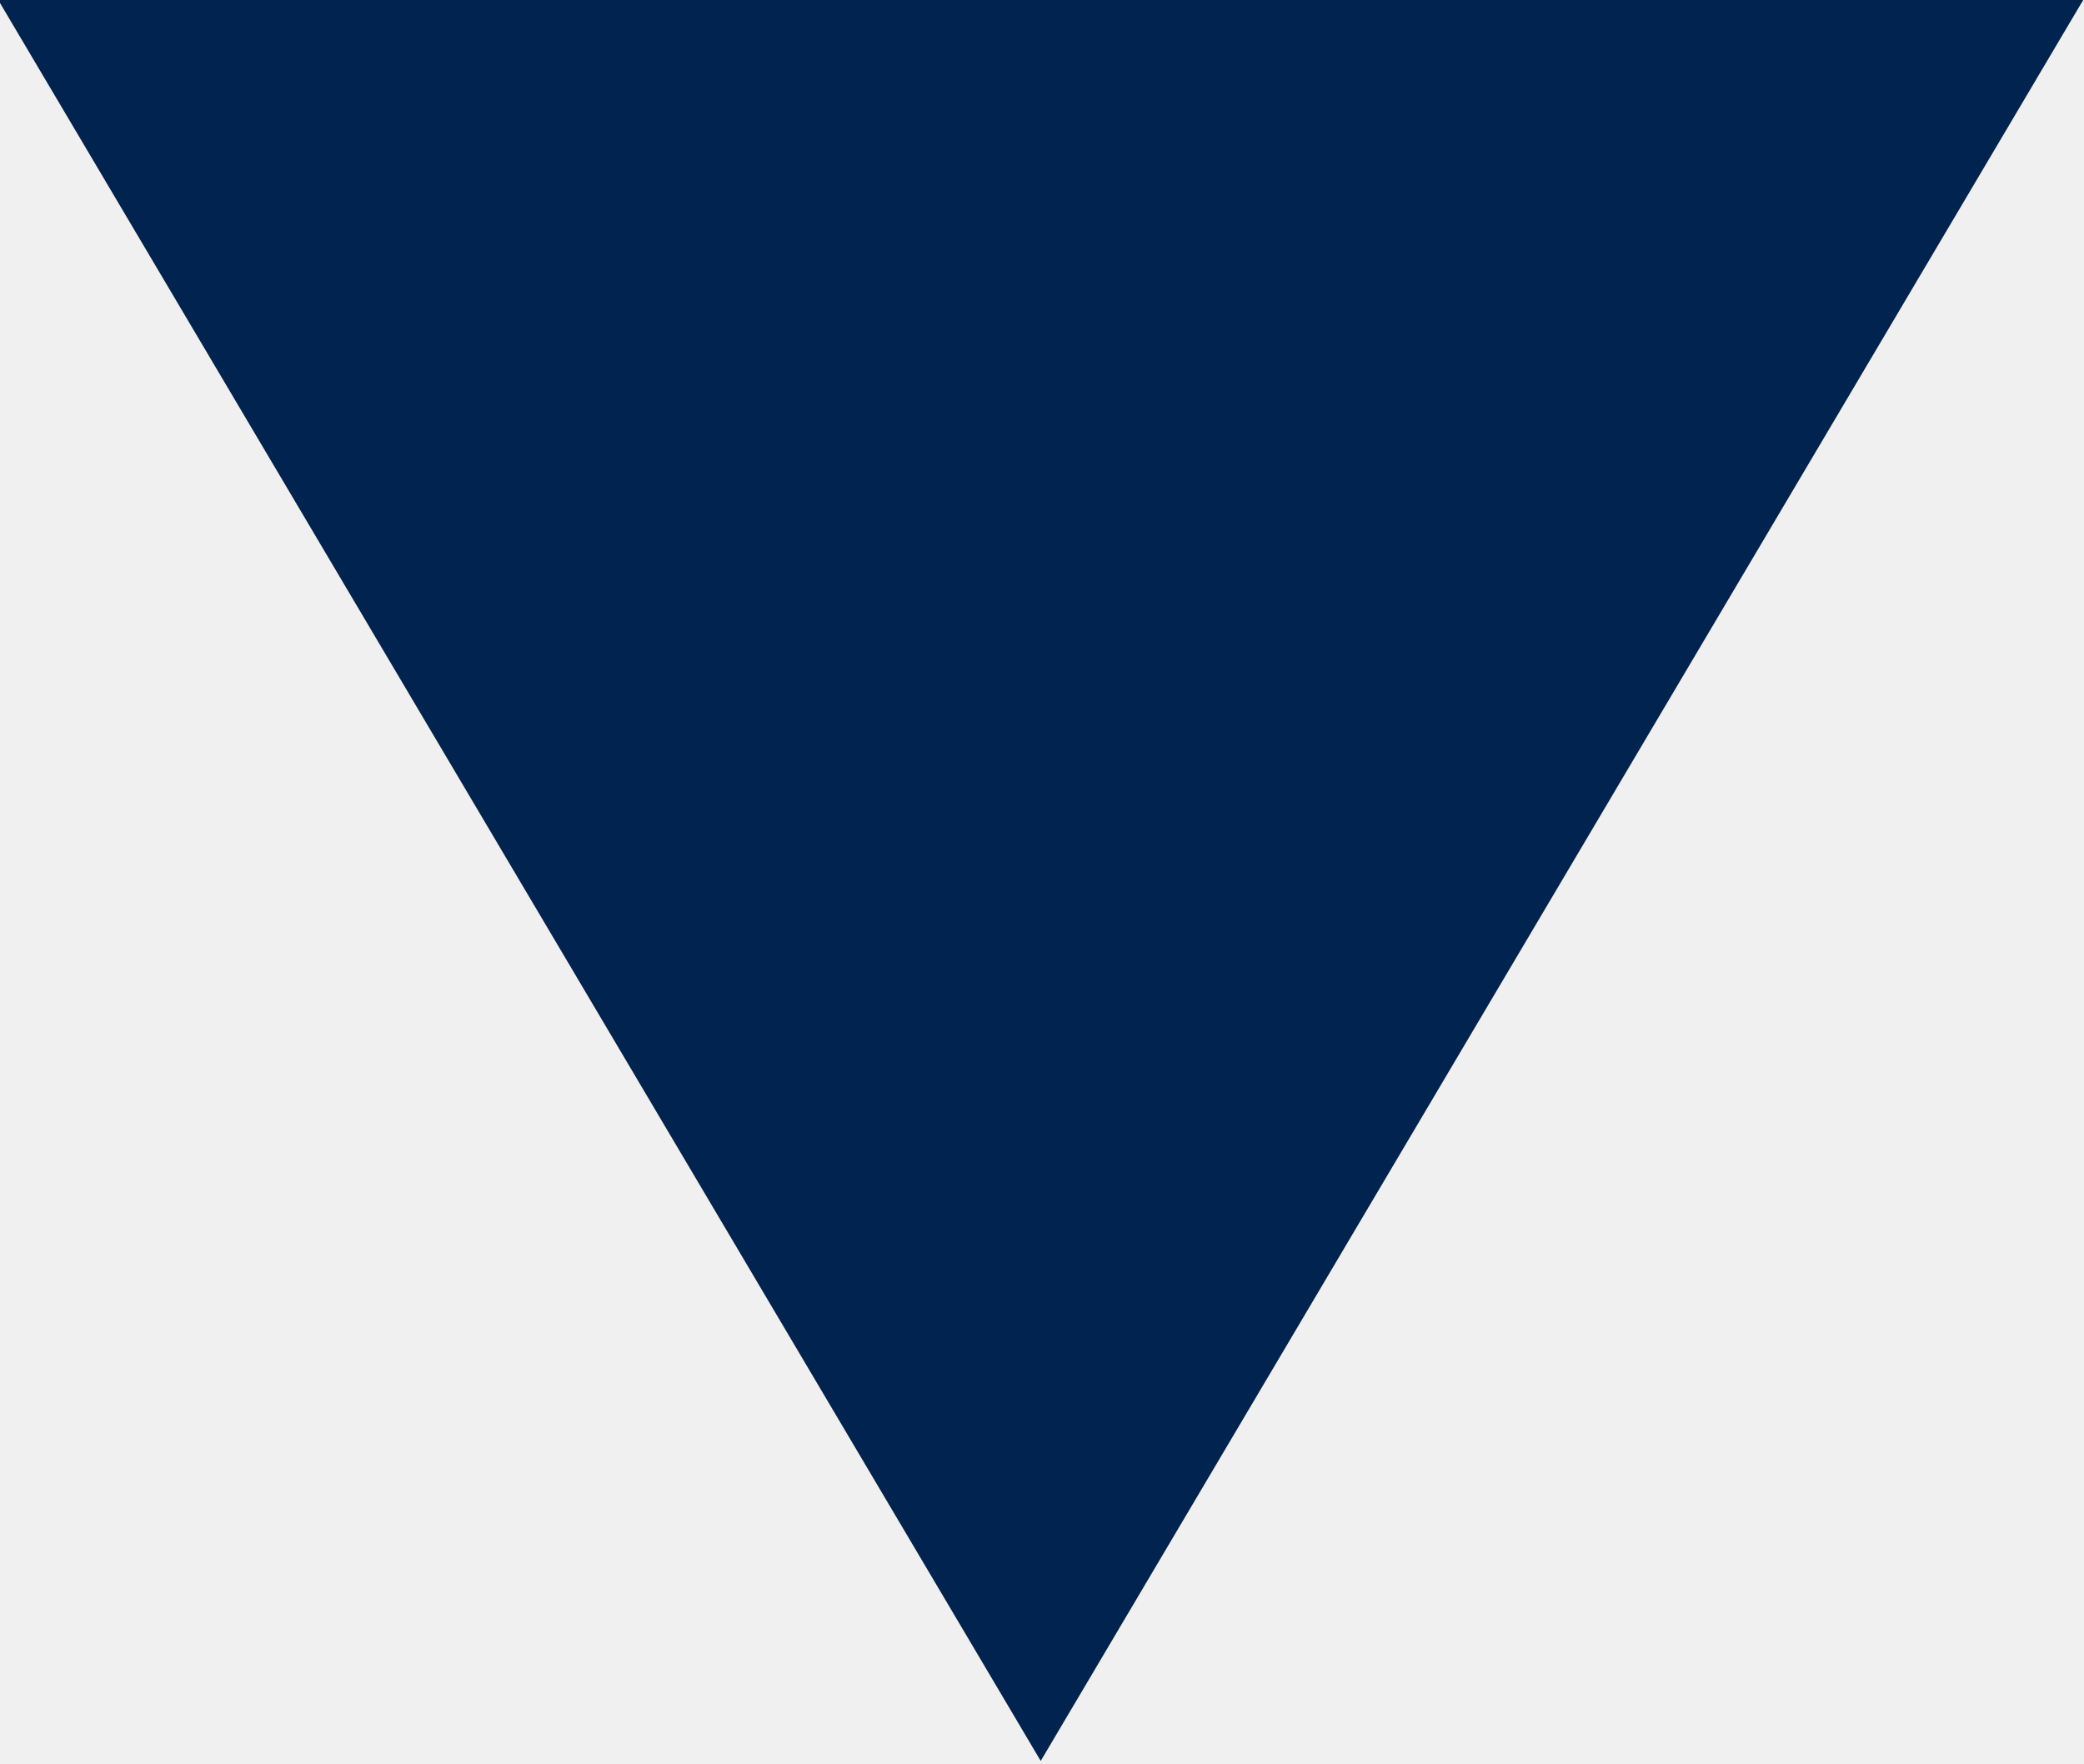
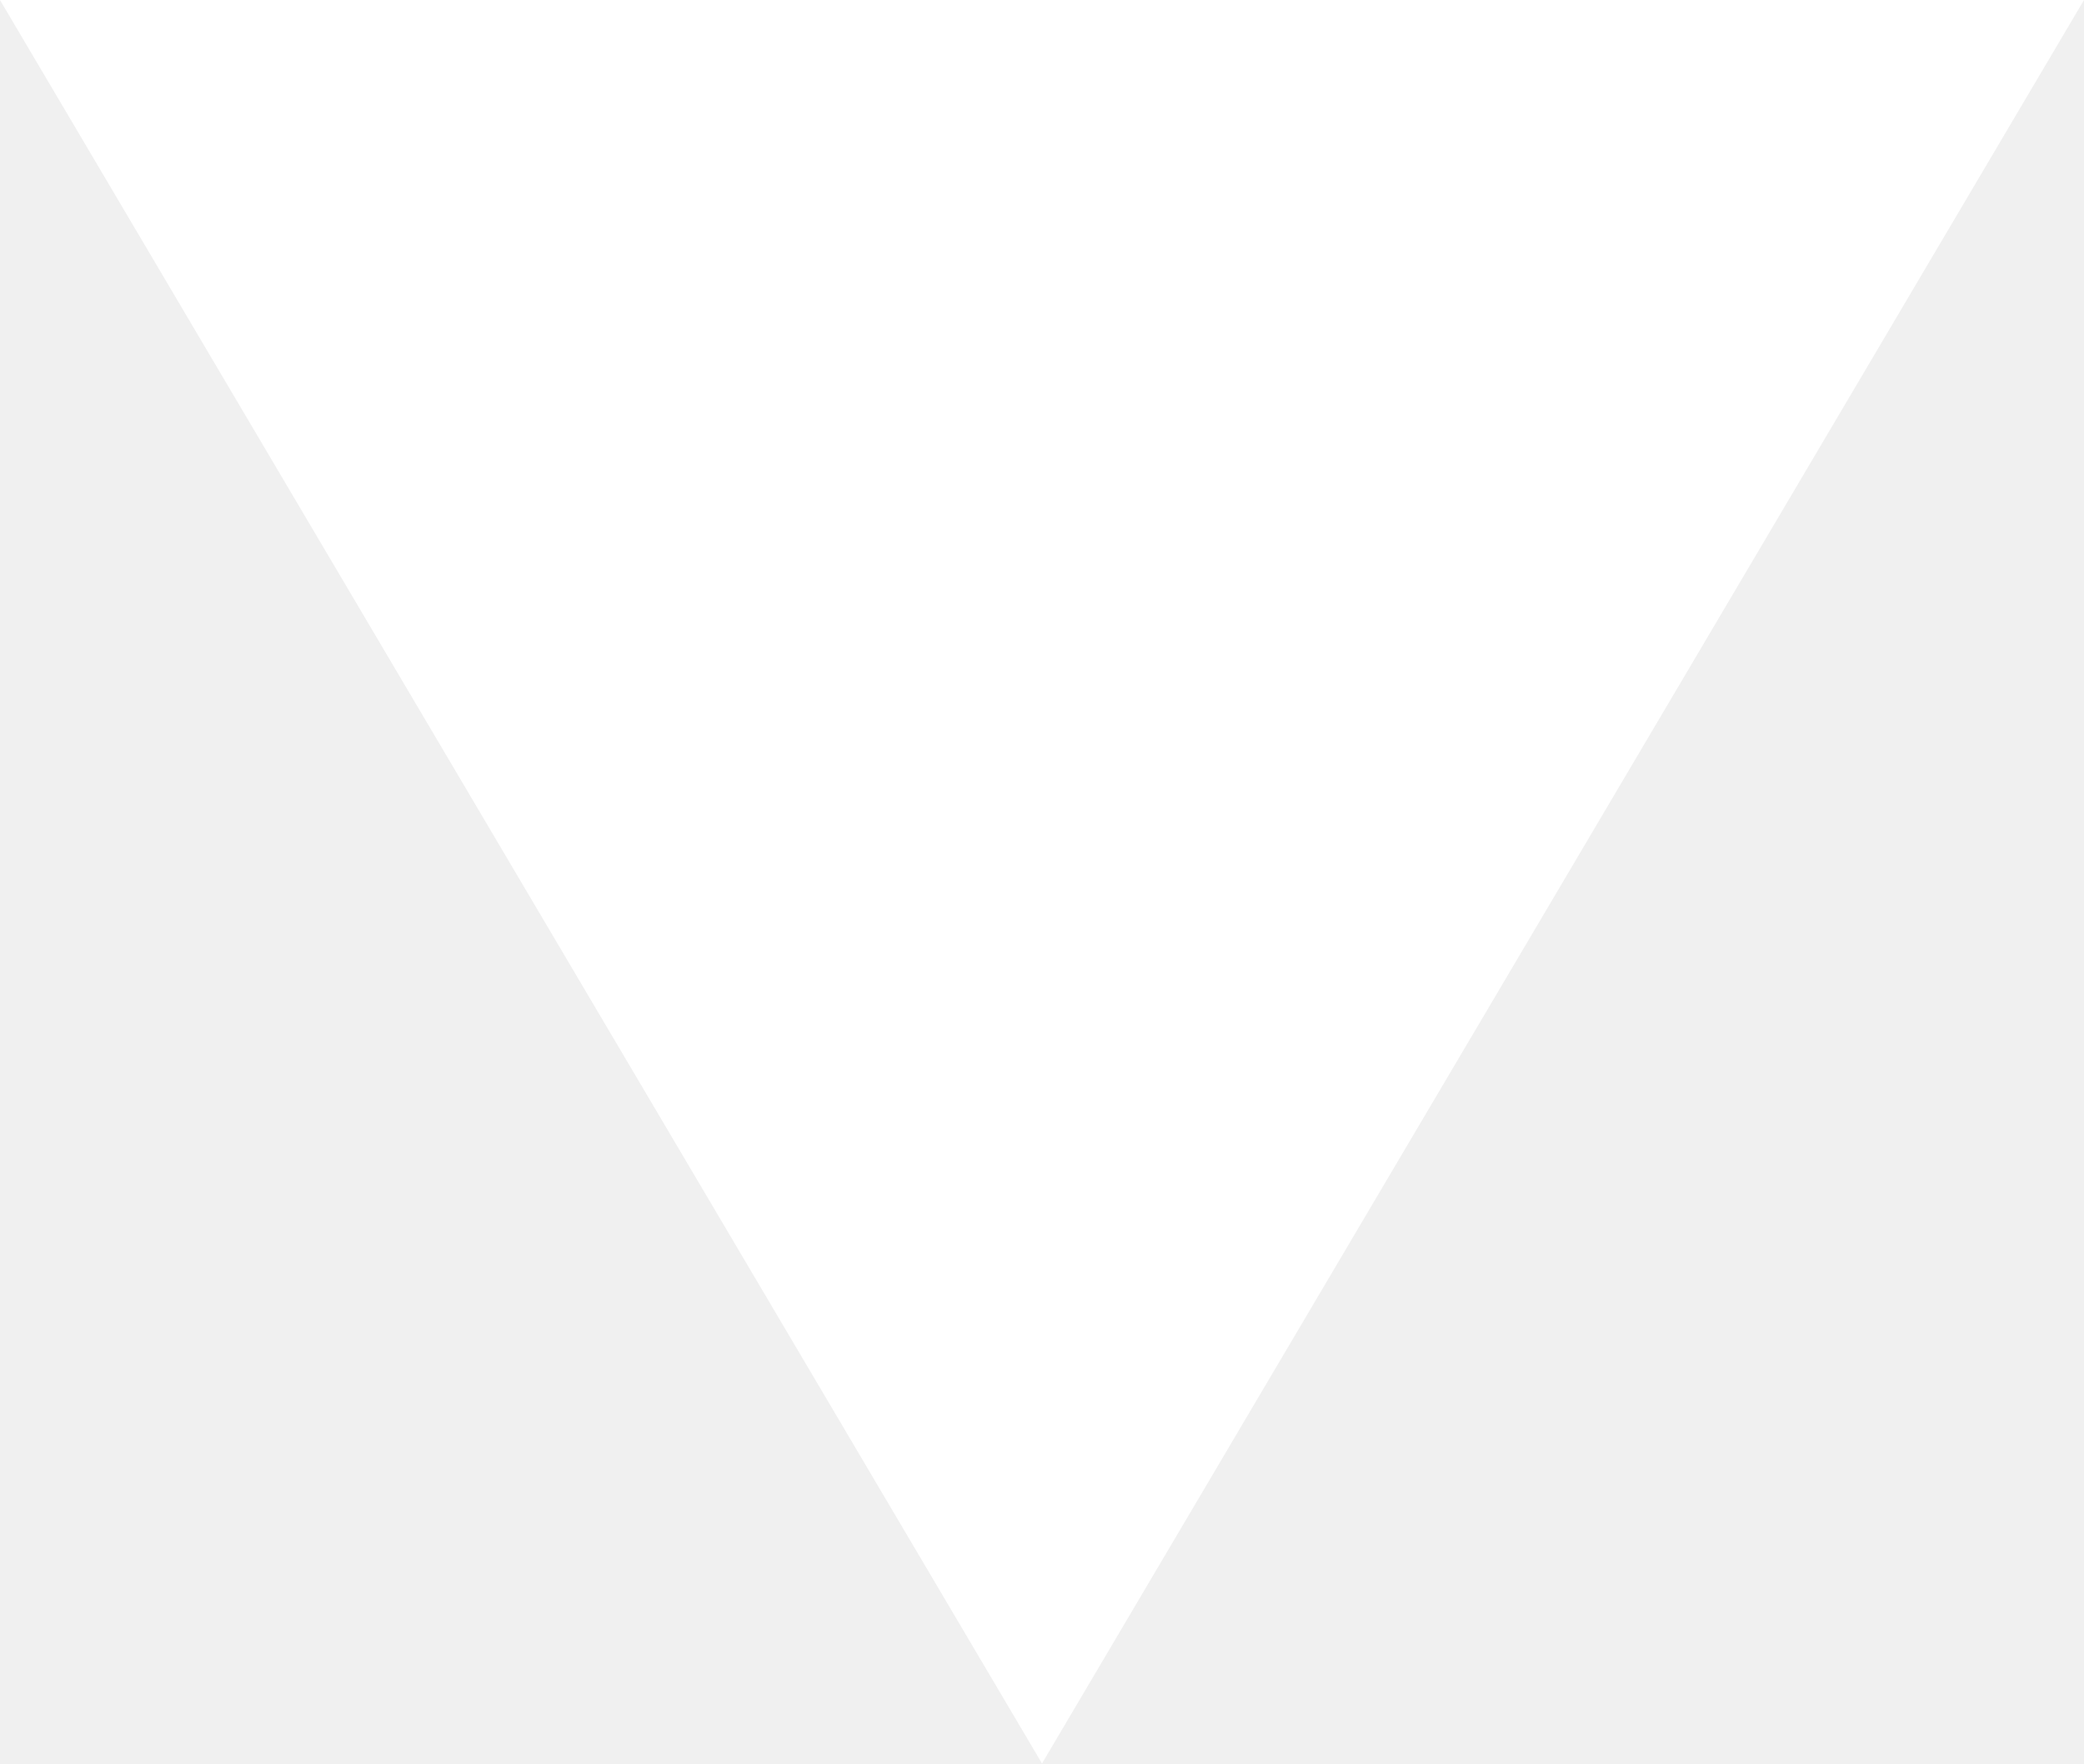
- <svg xmlns="http://www.w3.org/2000/svg" width="13" height="11" viewBox="0 0 13 11">
-   <defs>
-     <style>
-       .cls-1 {
-         fill: #00234f;
-         fill-rule: evenodd;
-       }
-     </style>
-   </defs>
-   <path id="Polygon_4" data-name="Polygon 4" class="cls-1" d="M6.492,10.984L-0.011,0H12.995Z" />
+ <svg xmlns="http://www.w3.org/2000/svg" version="1.1" id="Layer_1" x="0px" y="0px" viewBox="0 0 13 11" style="enable-background:new 0 0 13 11;" xml:space="preserve">
+   <style type="text/css">
+ 	.st0{fill:#FFFFFF;}
+ </style>
+   <path id="Polygon_4" class="st0" d="M6.5,11L0,0h13L6.5,11z" />
</svg>
